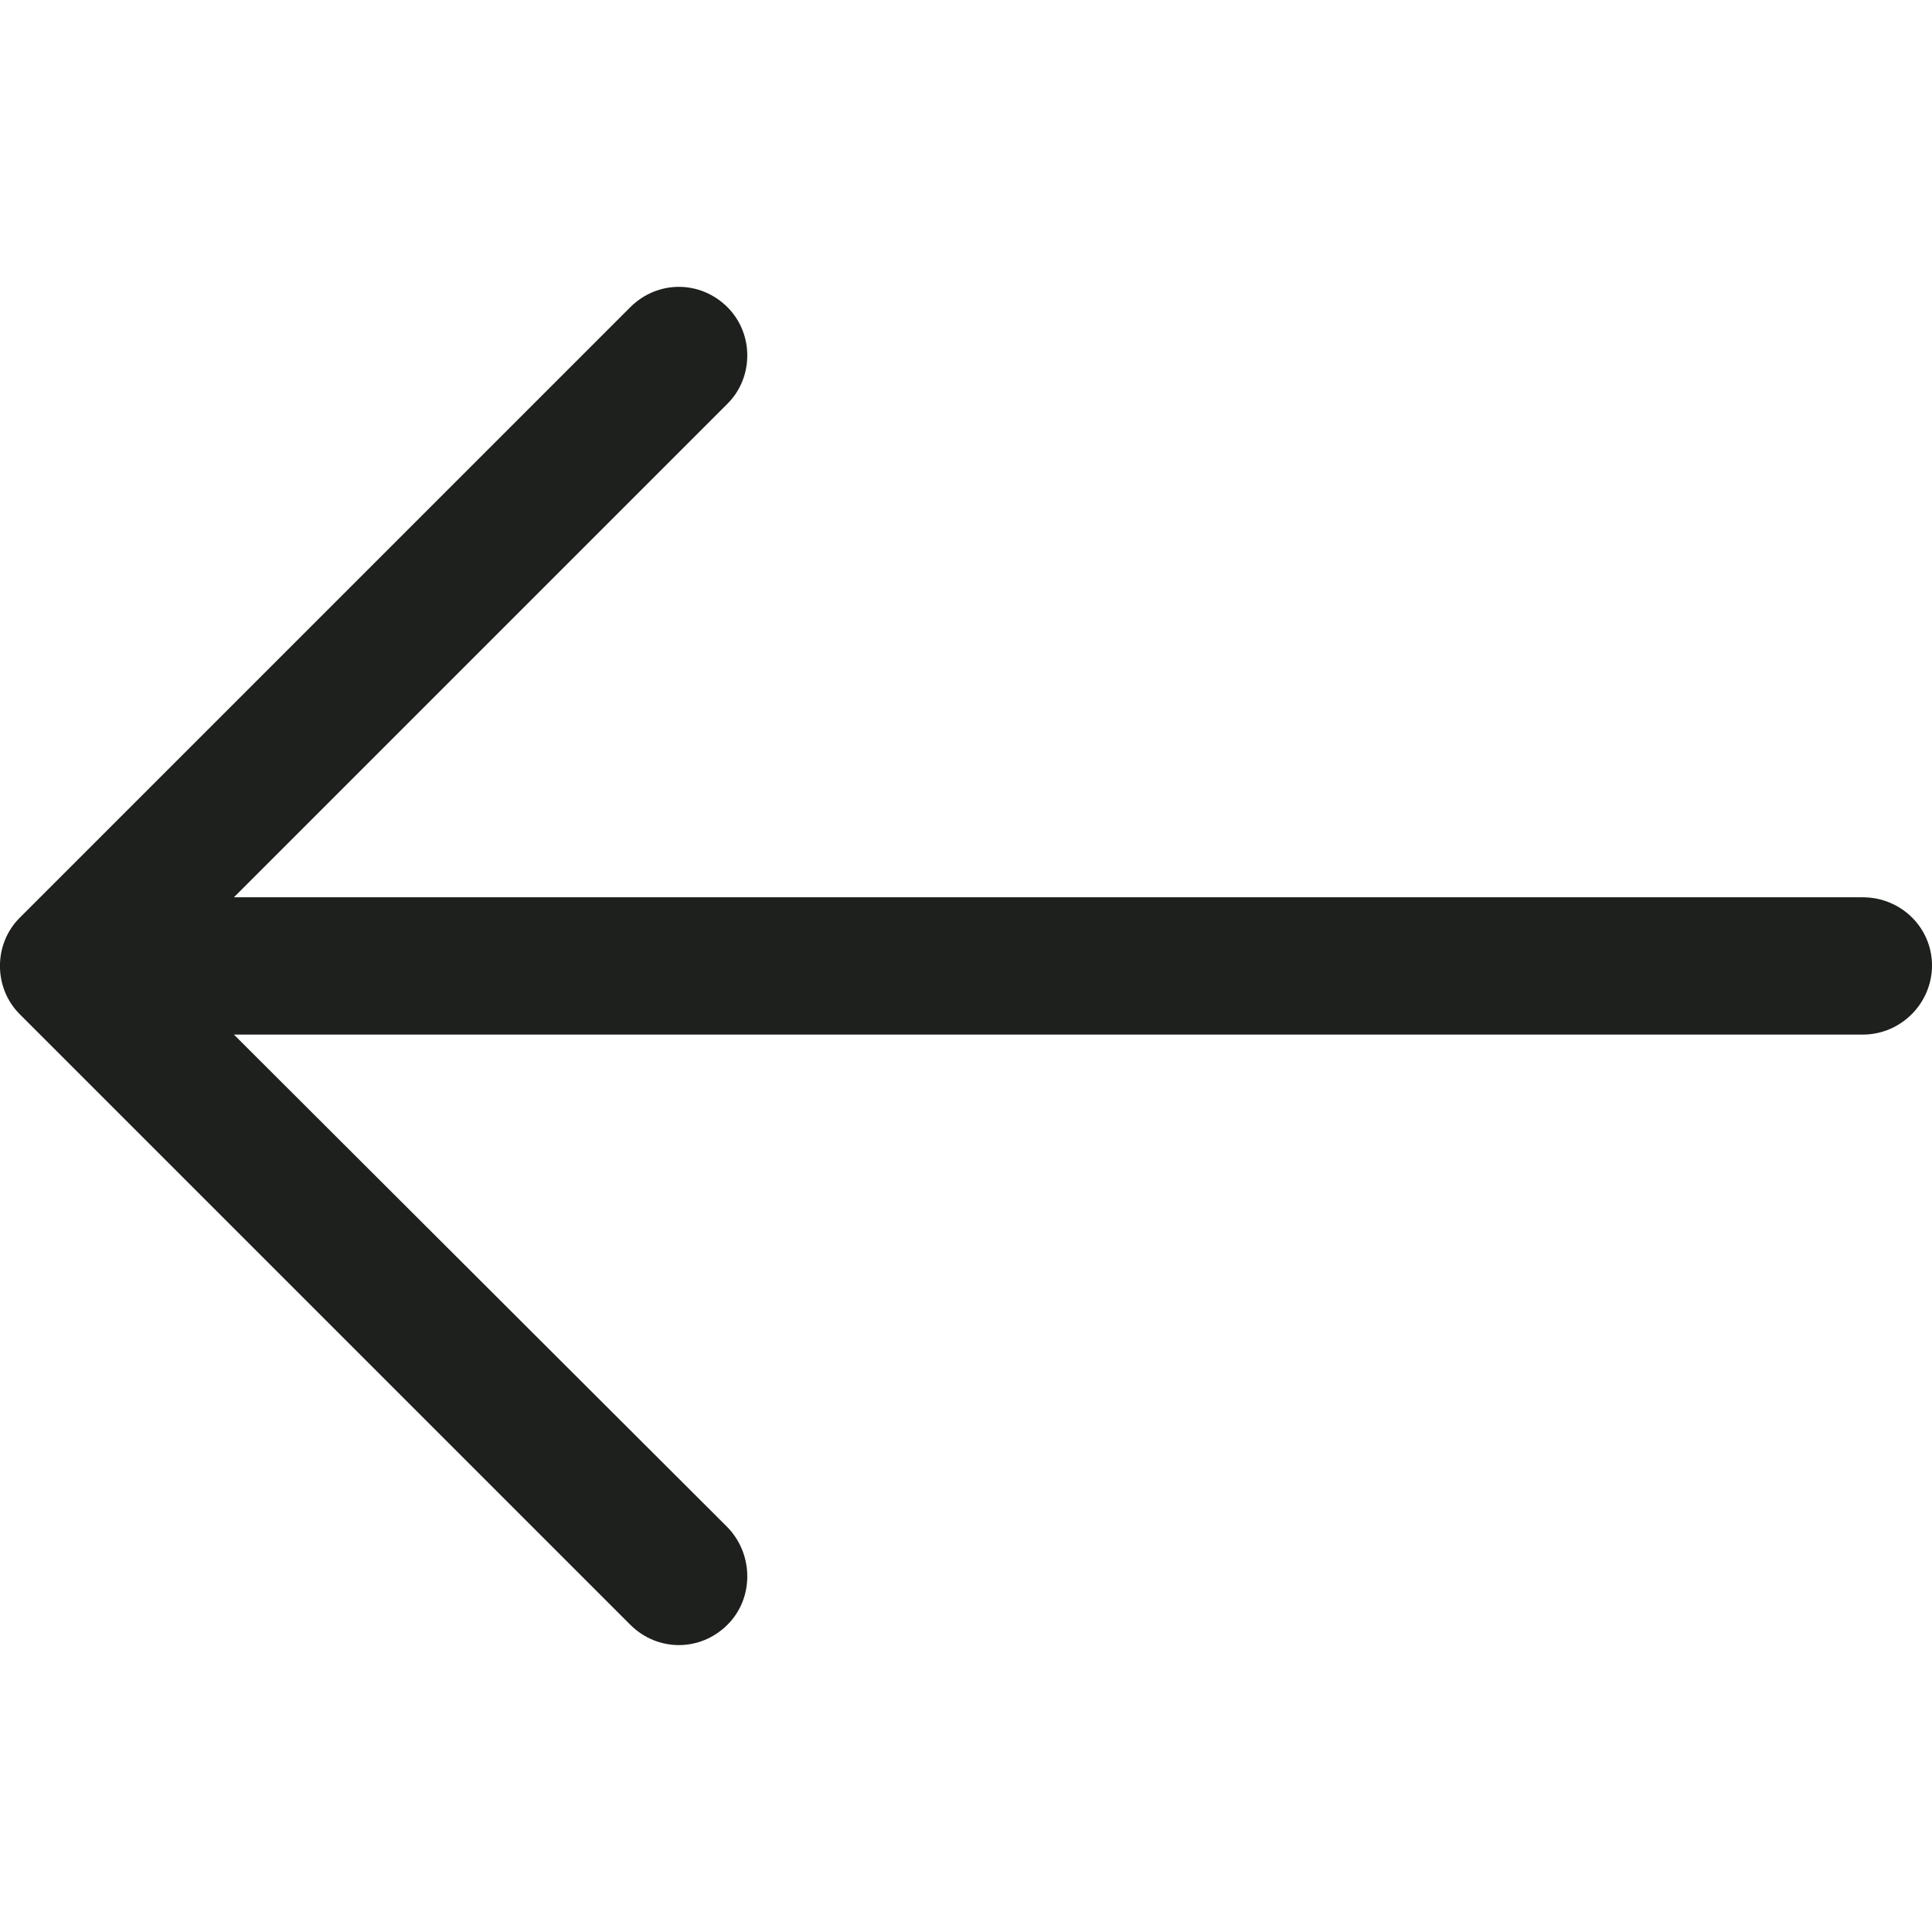
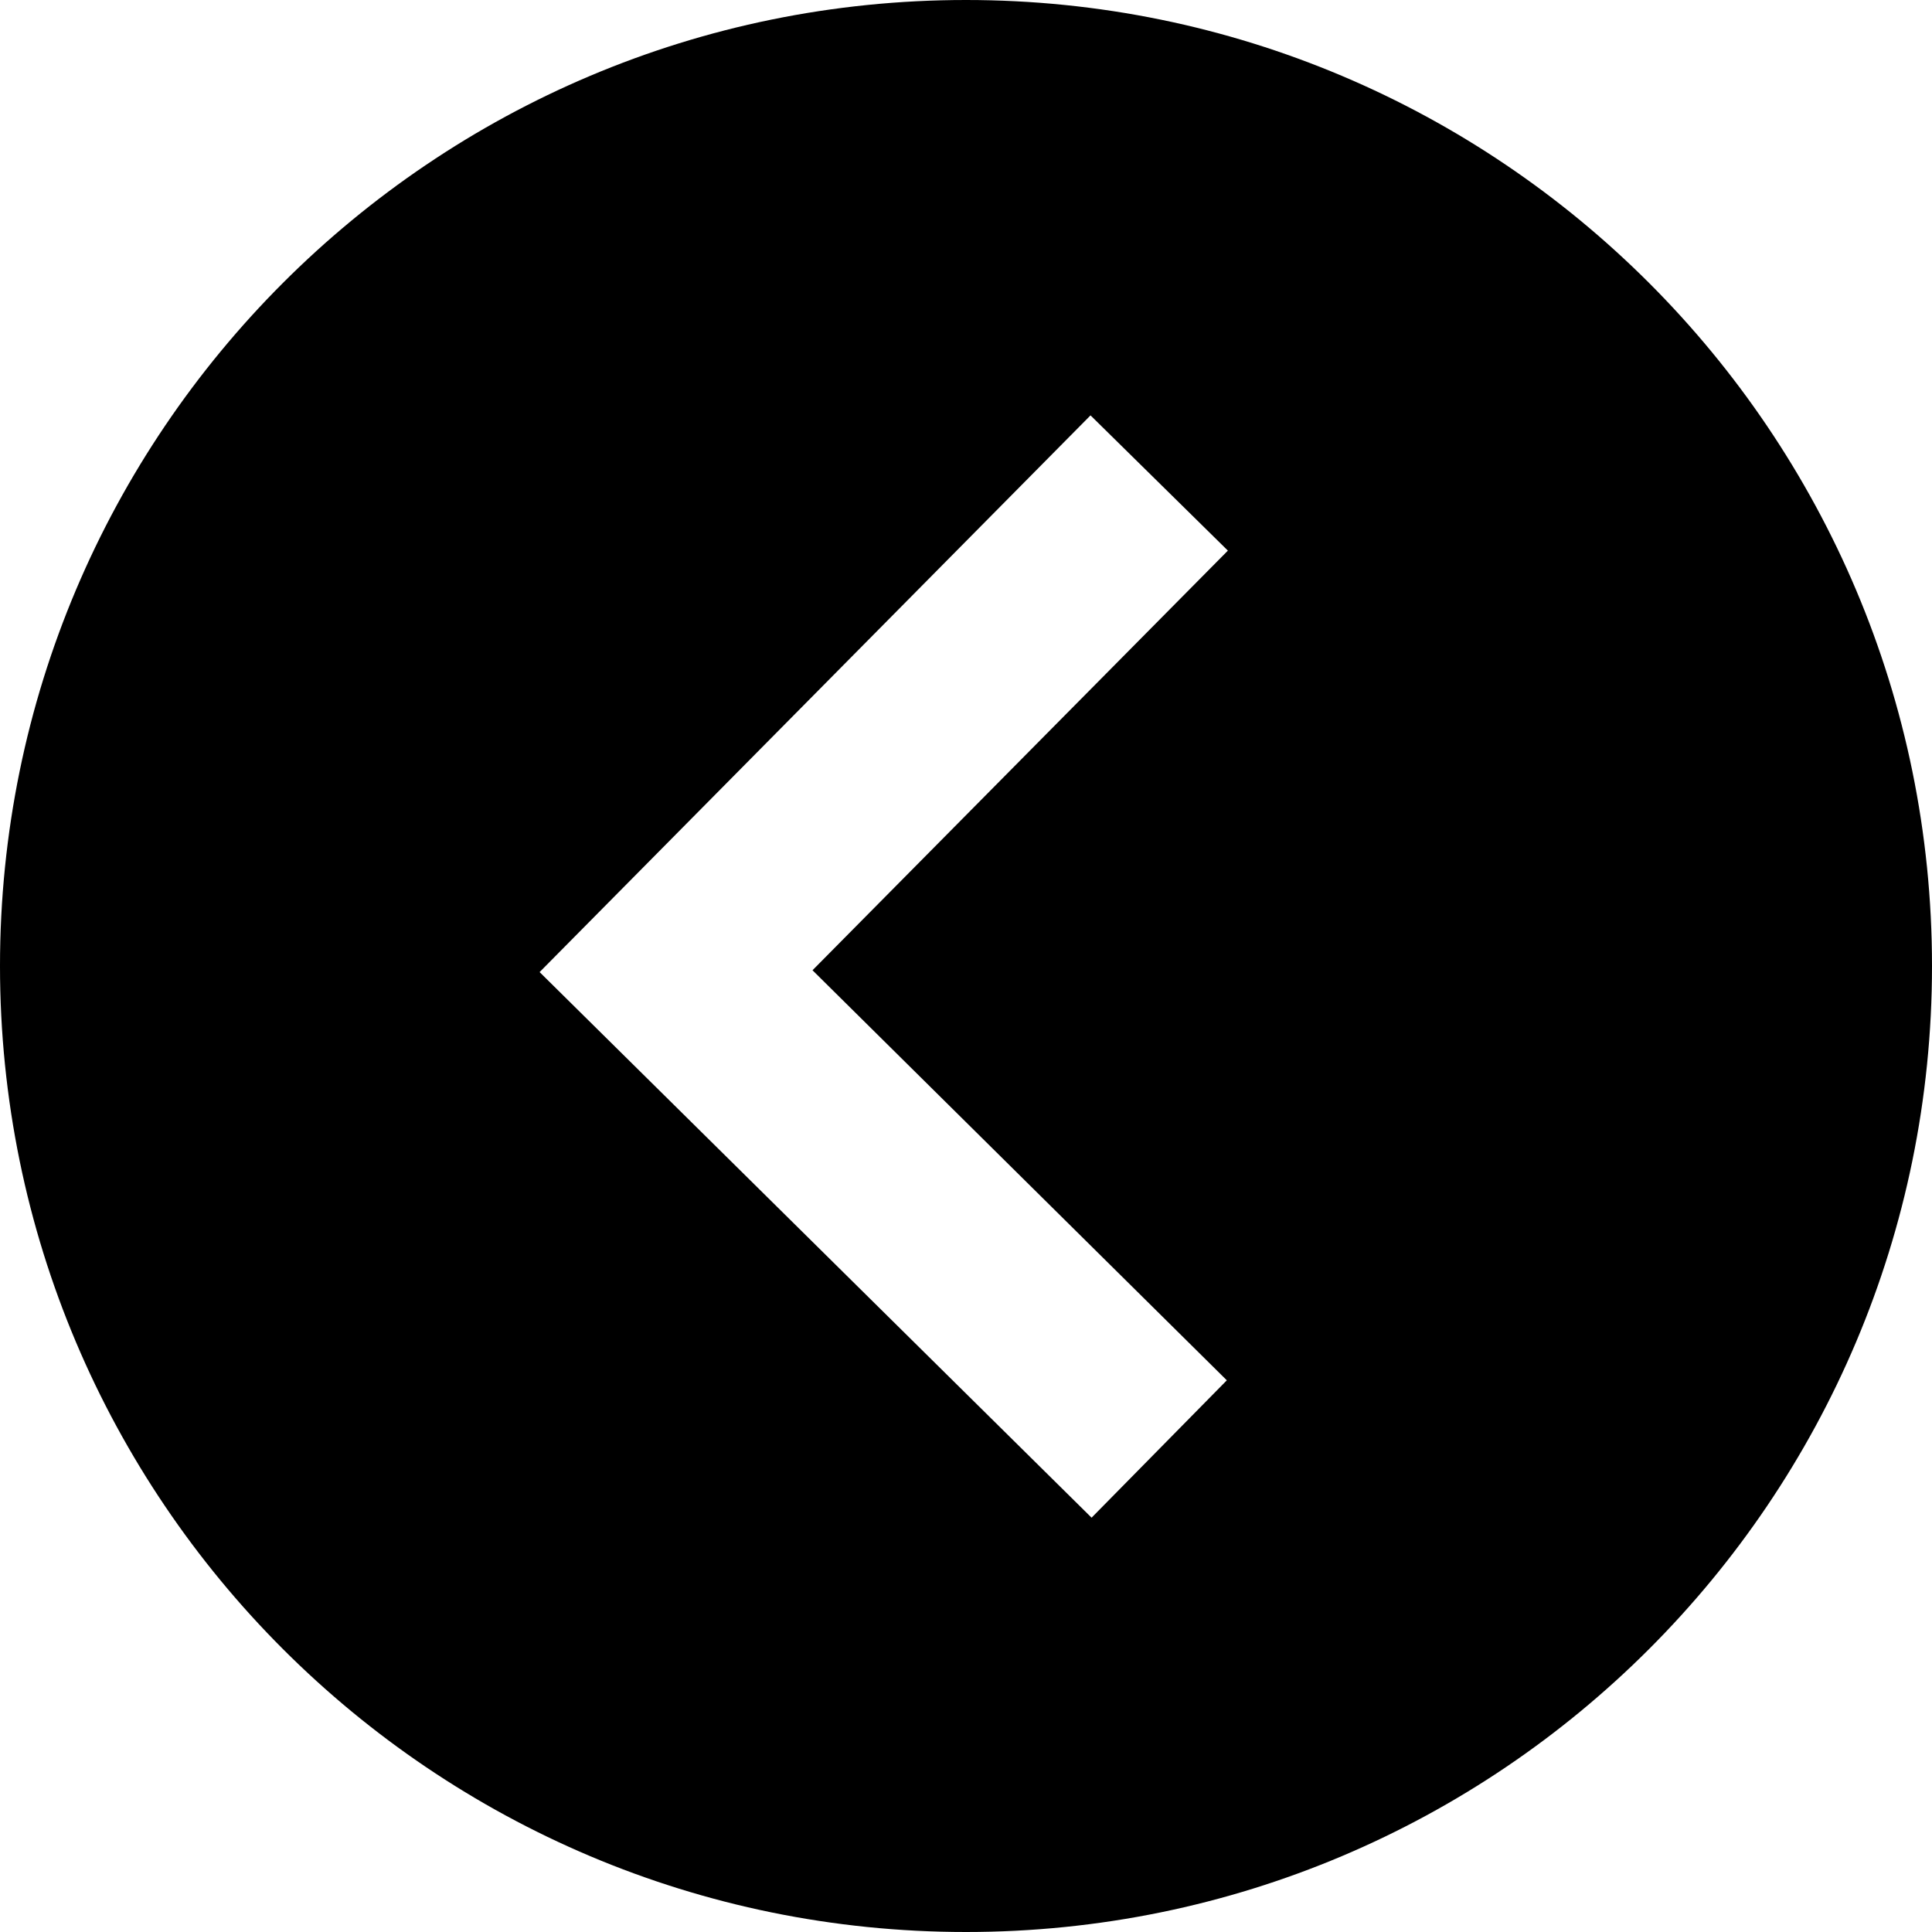
- <svg xmlns="http://www.w3.org/2000/svg" version="1.1" id="Capa_1" x="0px" y="0px" viewBox="0 0 31.494 31.494" style="enable-background:new 0 0 31.494 31.494;" xml:space="preserve">
-   <path style="fill:#1E201D;" d="M10.273,5.009c0.444-0.444,1.143-0.444,1.587,0c0.429,0.429,0.429,1.143,0,1.571l-8.047,8.047h26.554  c0.619,0,1.127,0.492,1.127,1.111c0,0.619-0.508,1.127-1.127,1.127H3.813l8.047,8.032c0.429,0.444,0.429,1.159,0,1.587  c-0.444,0.444-1.143,0.444-1.587,0l-9.952-9.952c-0.429-0.429-0.429-1.143,0-1.571L10.273,5.009z" />
-   <g>
- </g>
-   <g>
- </g>
-   <g>
- </g>
-   <g>
- </g>
-   <g>
- </g>
-   <g>
- </g>
-   <g>
- </g>
-   <g>
- </g>
-   <g>
- </g>
-   <g>
- </g>
-   <g>
- </g>
-   <g>
- </g>
-   <g>
- </g>
-   <g>
- </g>
-   <g>
- </g>
+ <svg xmlns="http://www.w3.org/2000/svg" width="20" height="20" viewBox="0 0 20 20">
+   <path d="M10,20A10,10,0,1,0,0,10,10,10,0,0,0,10,20ZM11.289,4.3,12.711,5.7l-4.3,4.344L12.7,14.289,11.3,15.711,5.586,10.063Z" />
</svg>
